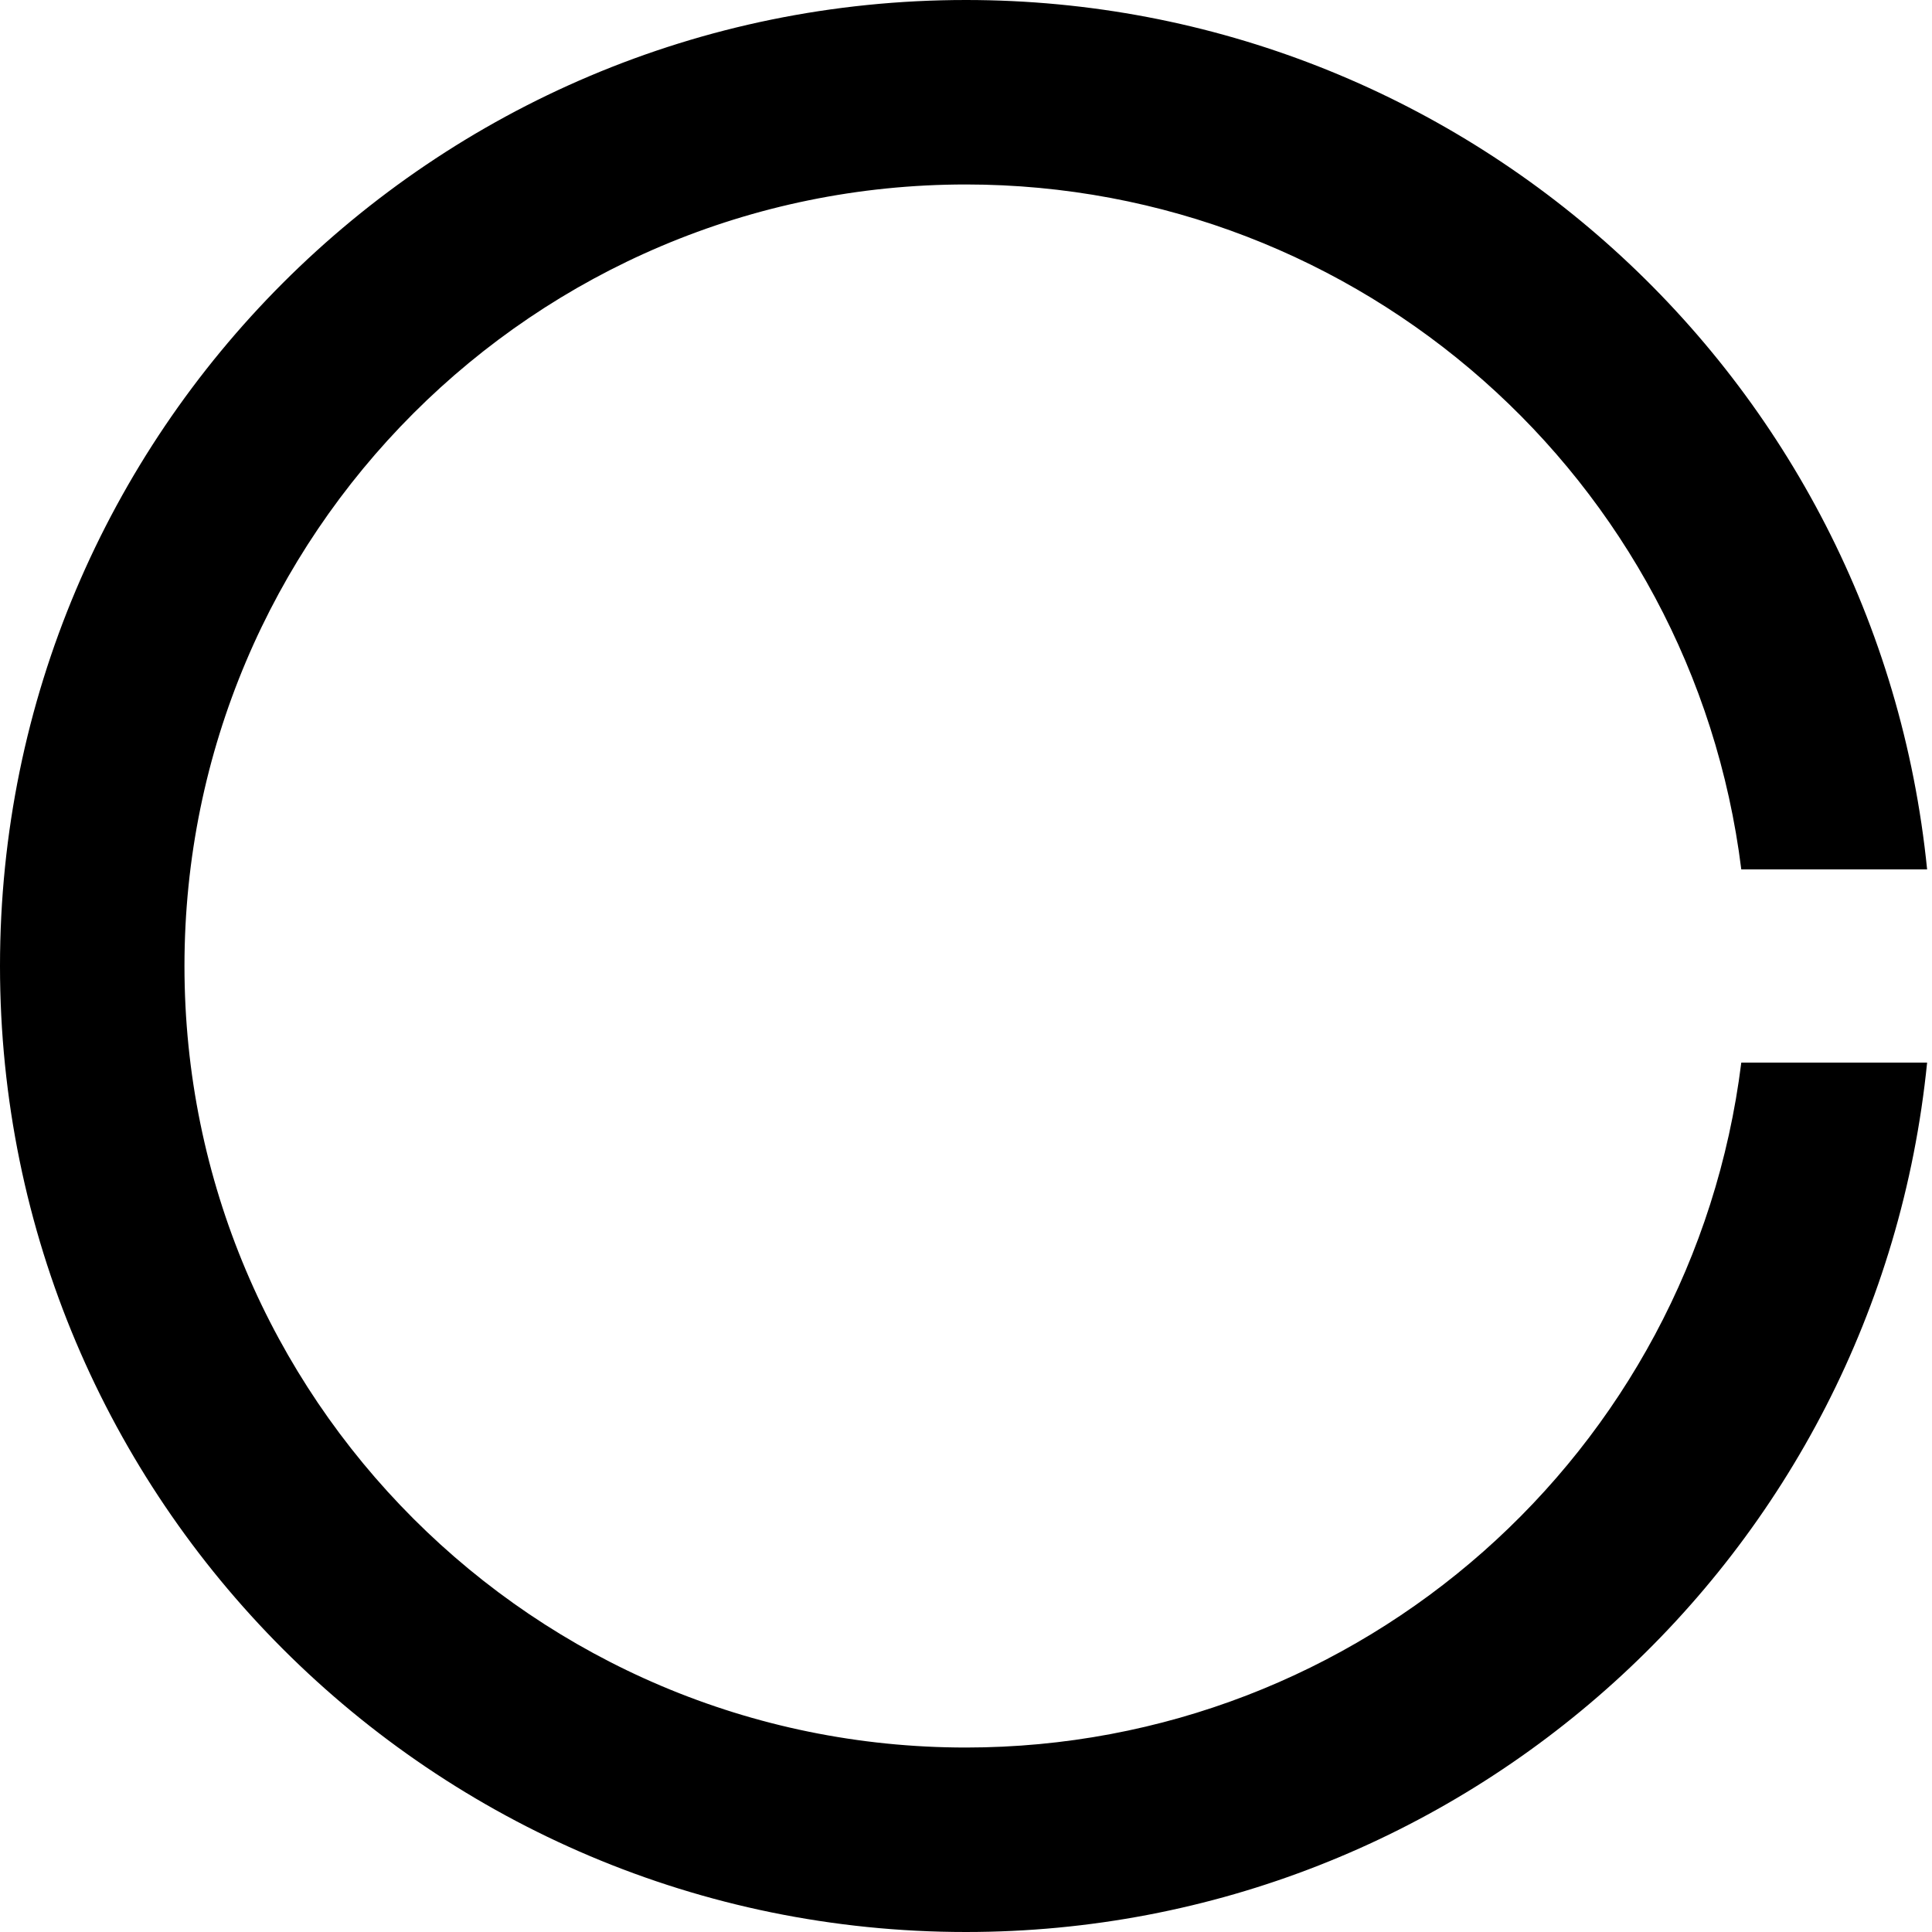
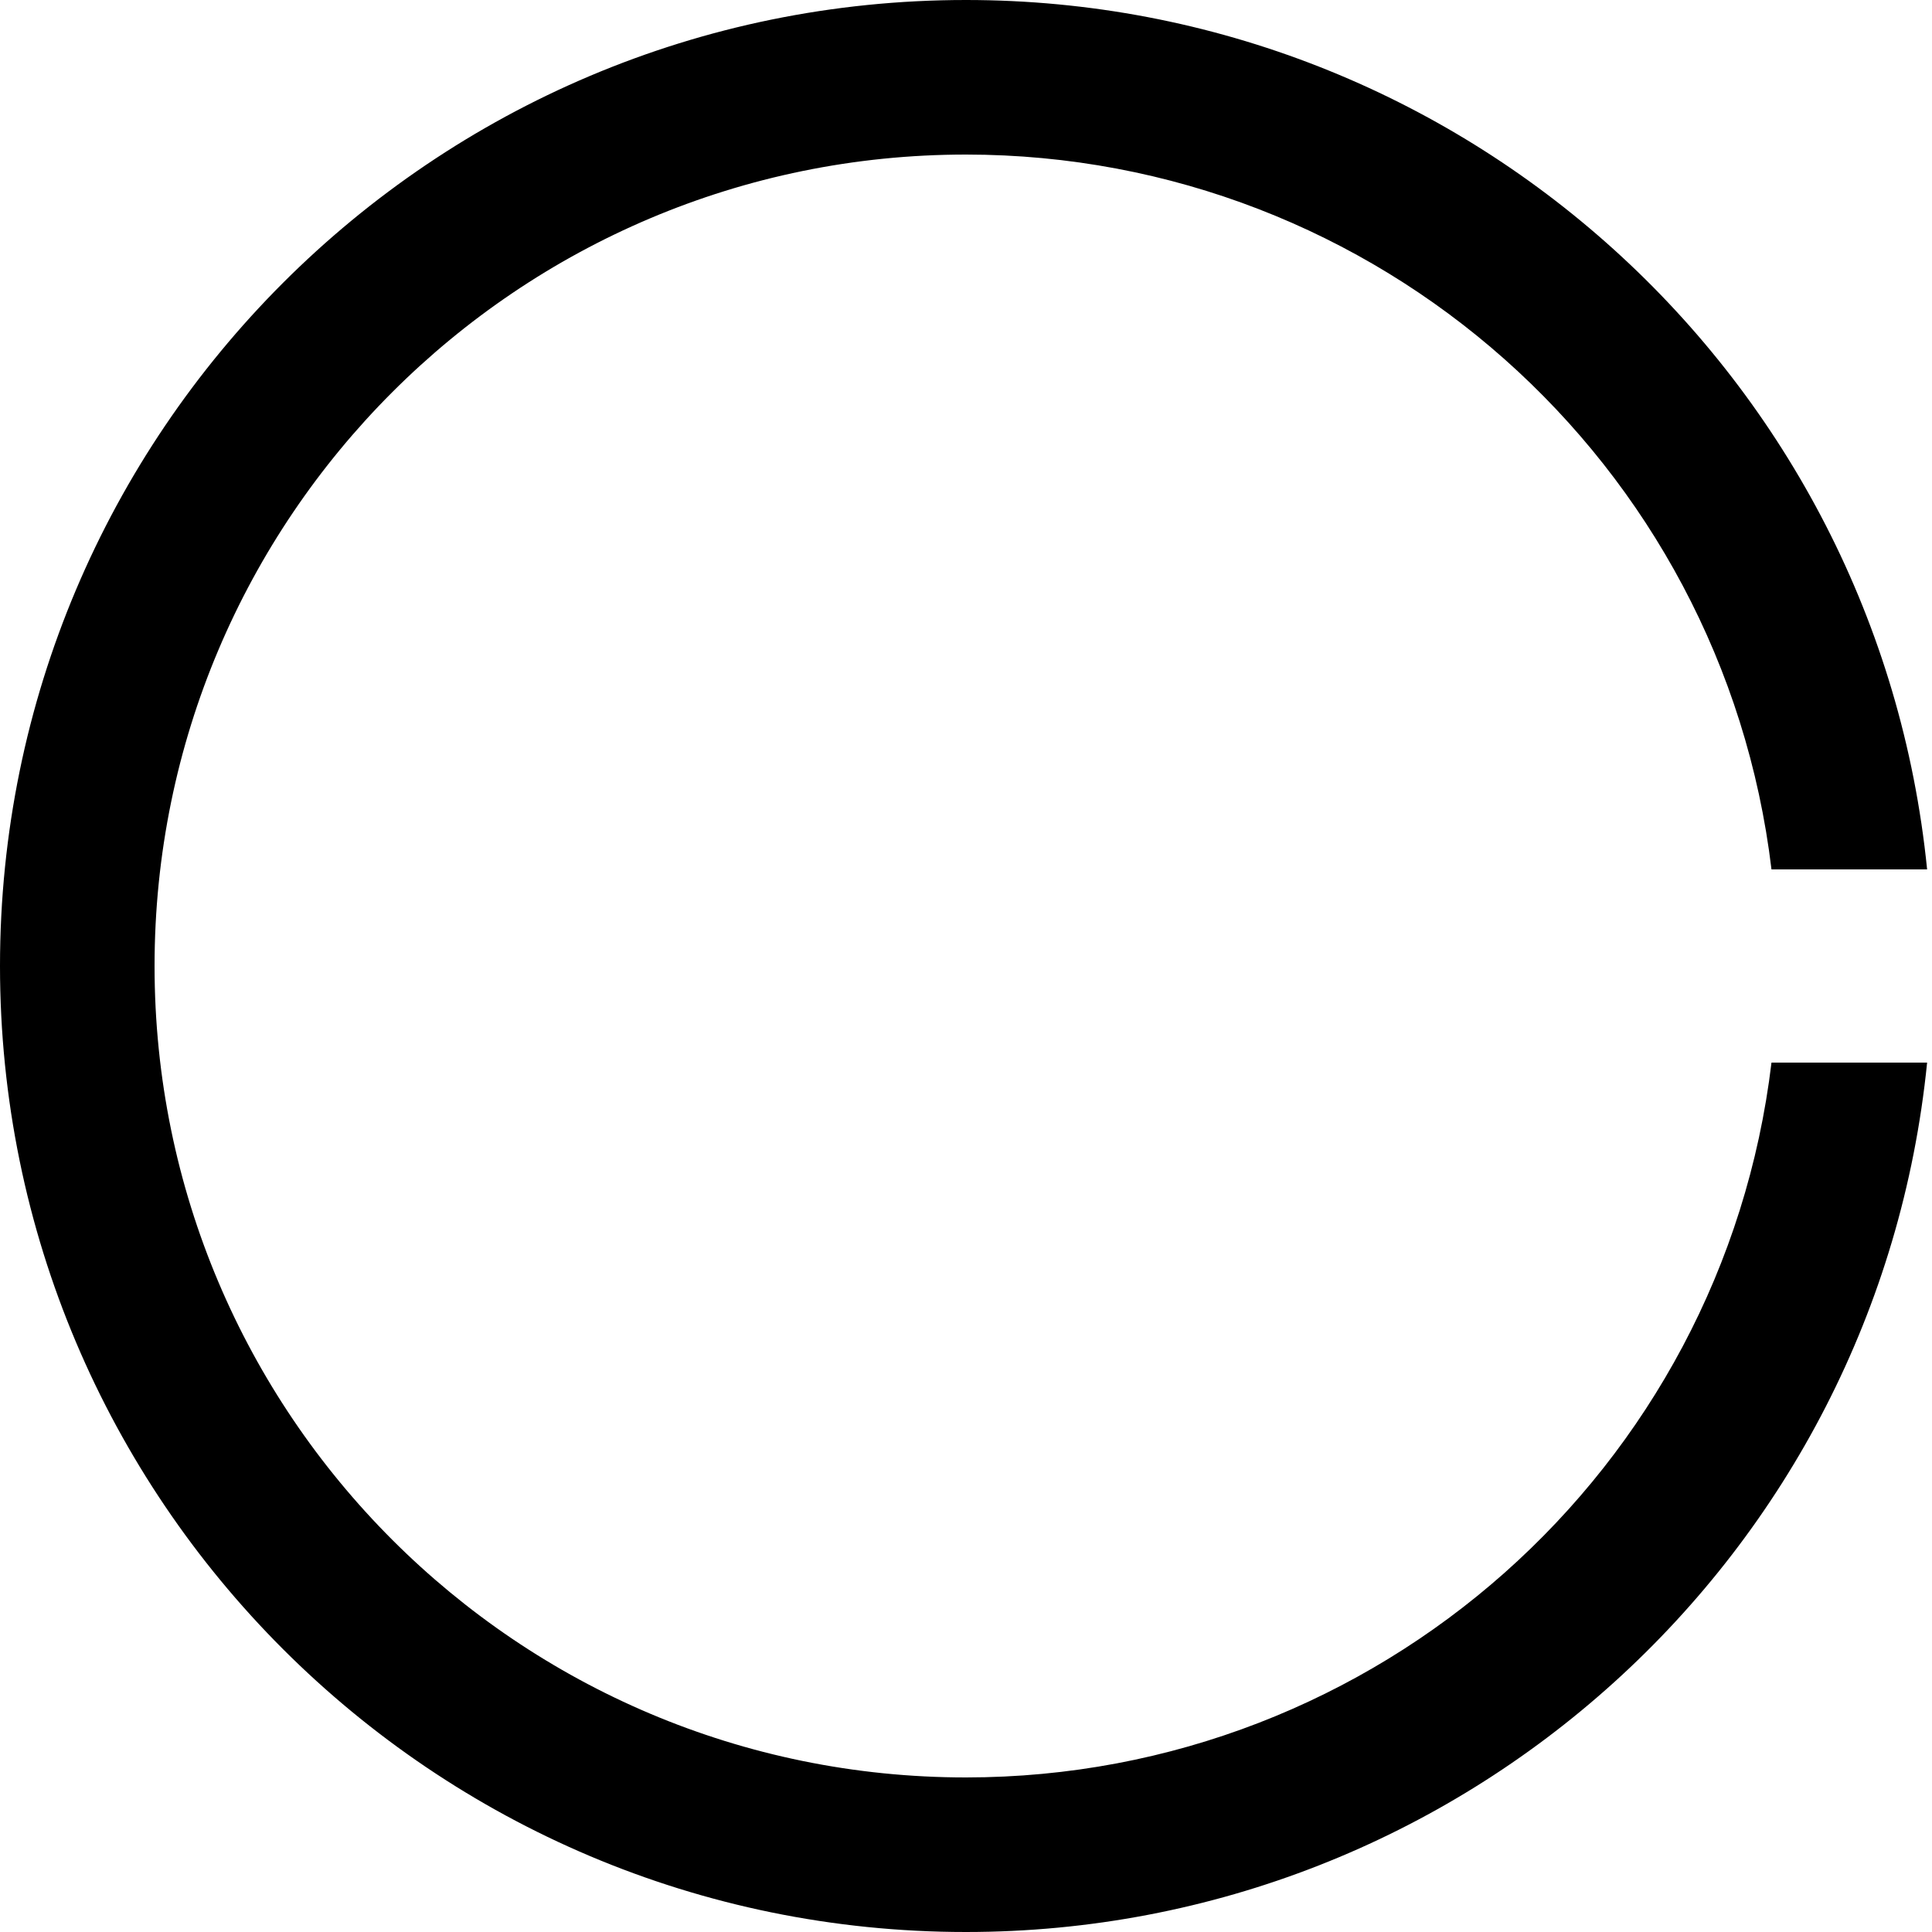
<svg xmlns="http://www.w3.org/2000/svg" width="100mm" height="100mm" viewBox="0 0 100 100" version="1.1" id="svg1">
  <defs id="defs1" />
  <g id="layer1" transform="translate(0,-197)">
-     <path id="path4" style="fill:#000000;stroke:none;stroke-width:1;stroke-linecap:round;stroke-linejoin:round;stroke-dasharray:none;fill-opacity:1" d="M 50 197 A 50 50 0 0 0 0 247 A 50 50 0 0 0 50 297 A 50 50 0 0 0 99.747 252 L 90.129 252 A 40.452 40.452 0 0 1 50 287.452 A 40.452 40.452 0 0 1 9.548 247 A 40.452 40.452 0 0 1 50 206.548 A 40.452 40.452 0 0 1 90.129 242 L 99.747 242 A 50 50 0 0 0 50 197 z " />
+     <path id="path1" style="fill:#000000;stroke-width:5.113;stroke-linecap:round;stroke-linejoin:round" d="M 50 197 A 50 50 0 0 0 0 247 A 50 50 0 0 0 50 297 A 50 50 0 0 0 99.747 252 L 91.692 252 A 42 42 0 0 1 50 289 A 42 42 0 0 1 8 247 A 42 42 0 0 1 50 205 A 42 42 0 0 1 91.692 242 L 99.747 242 A 50 50 0 0 0 50 197 z " />
  </g>
</svg>
